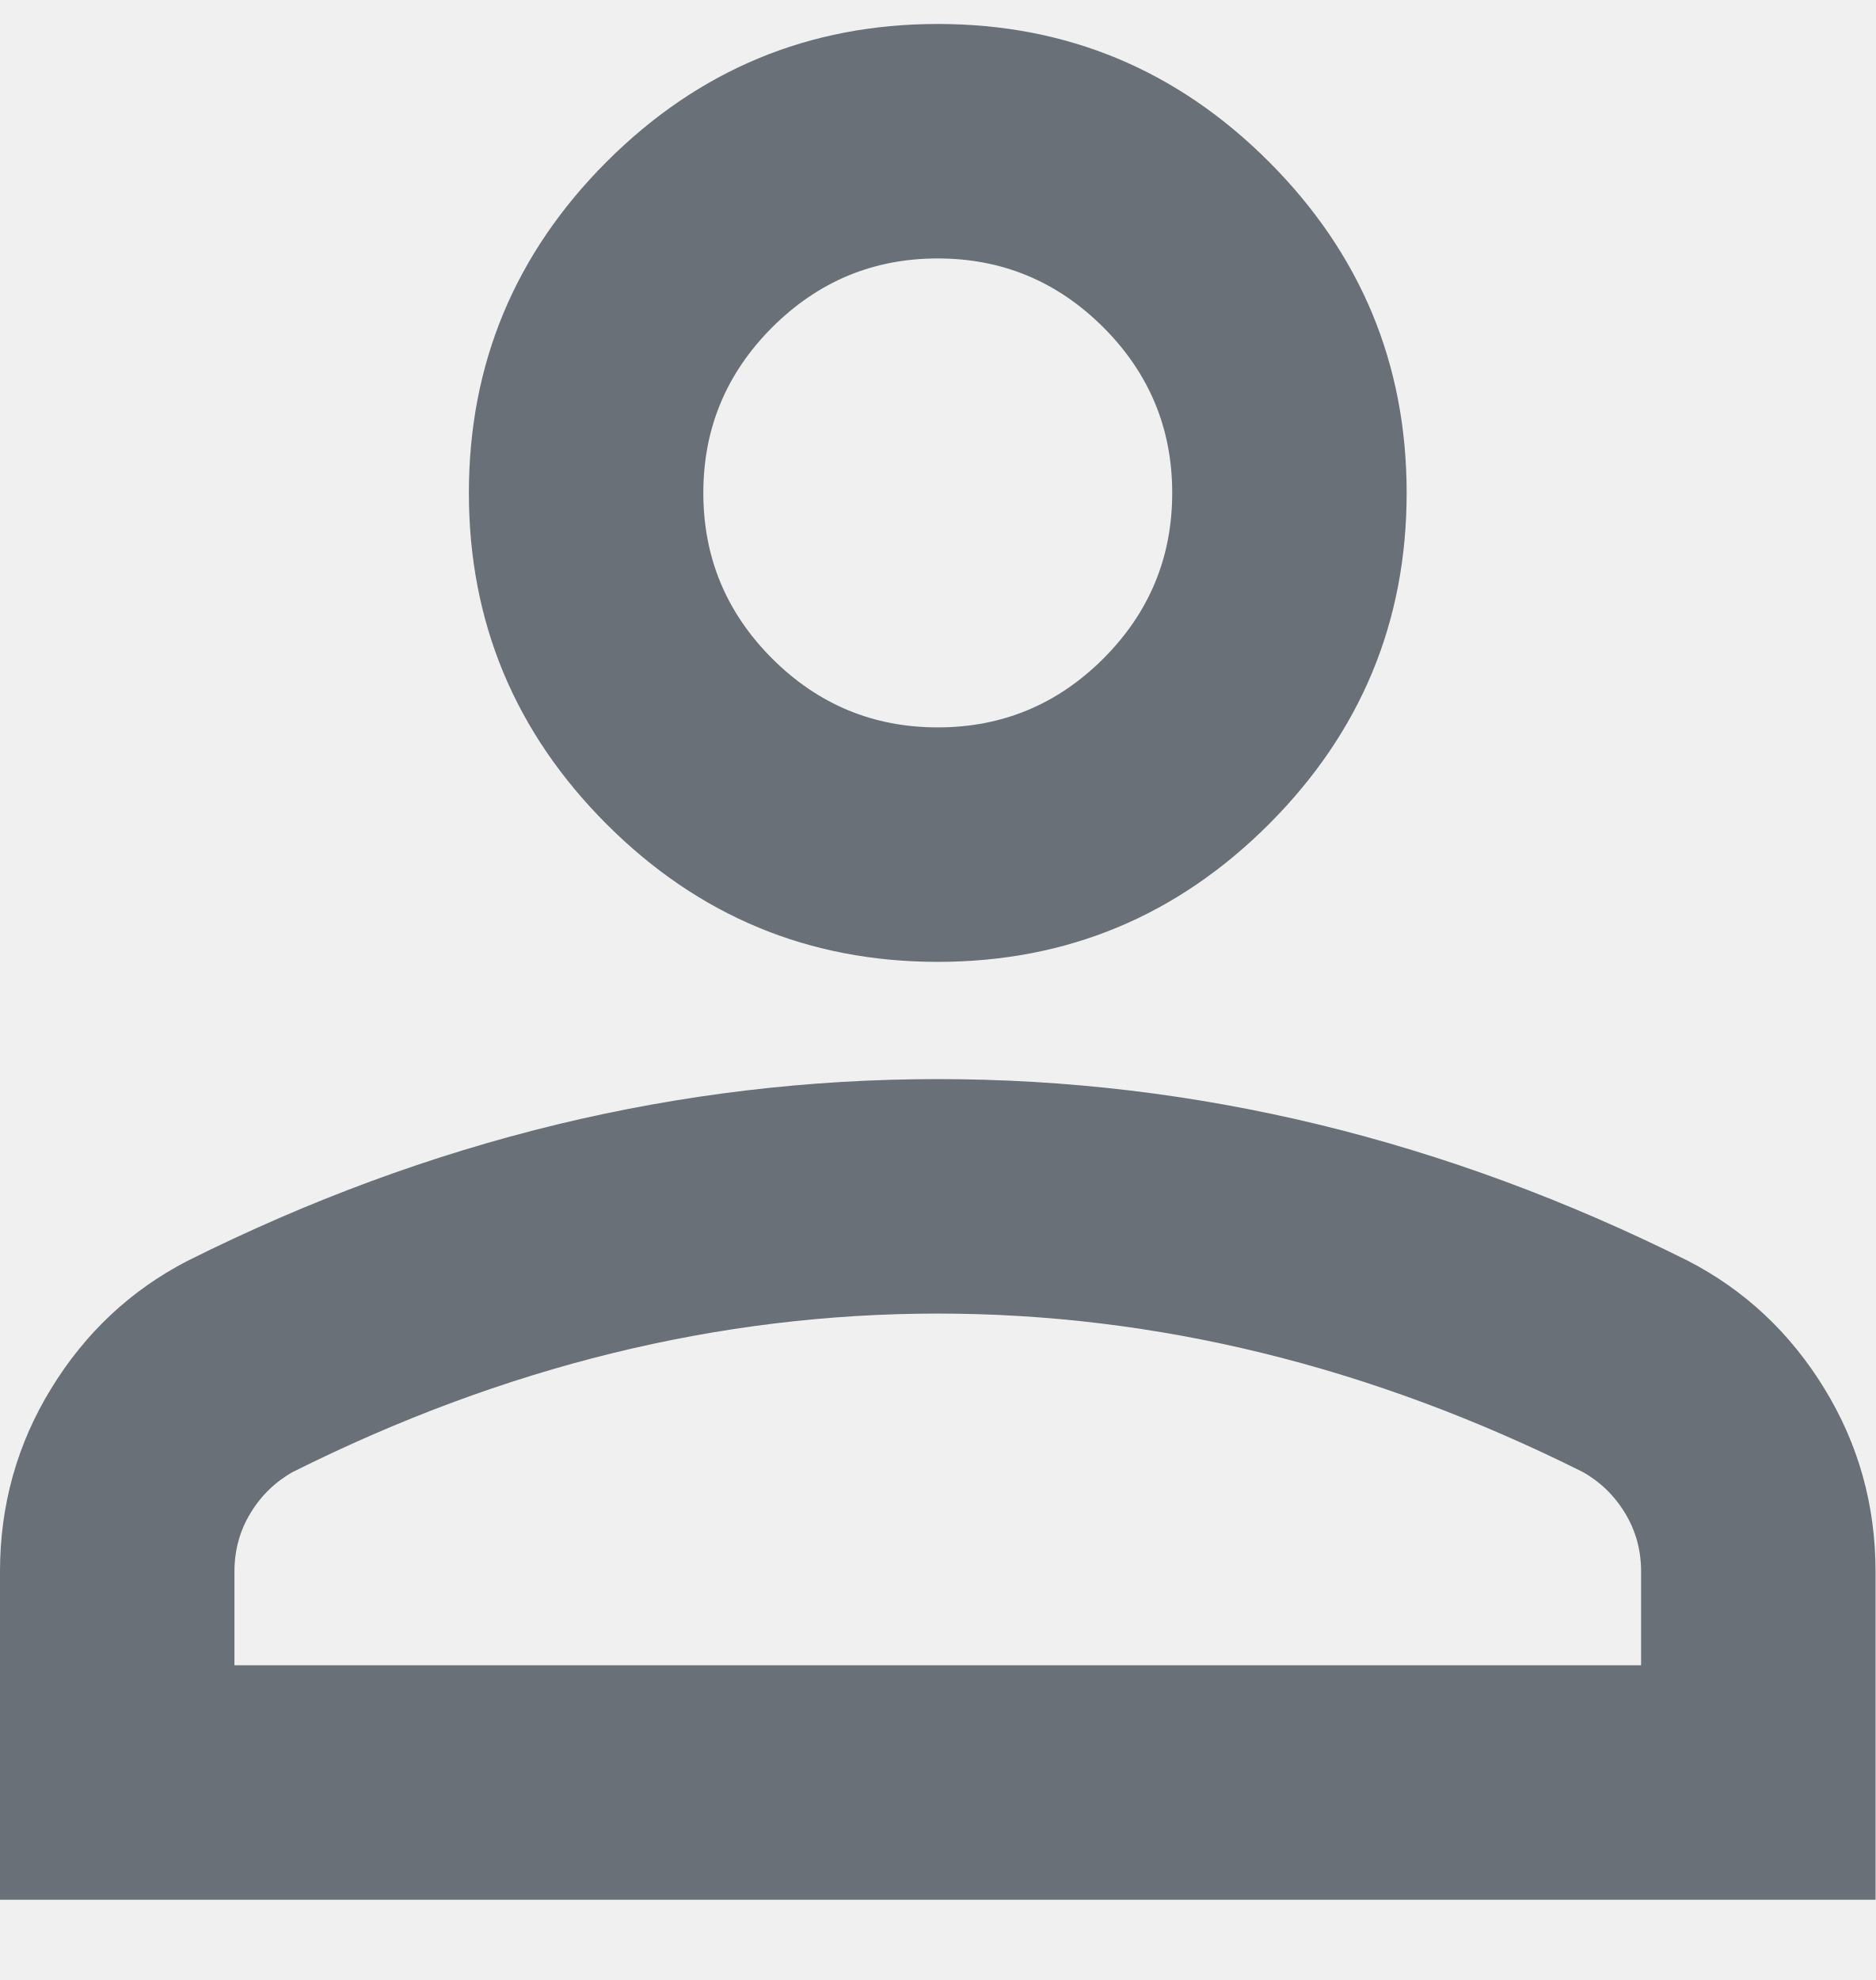
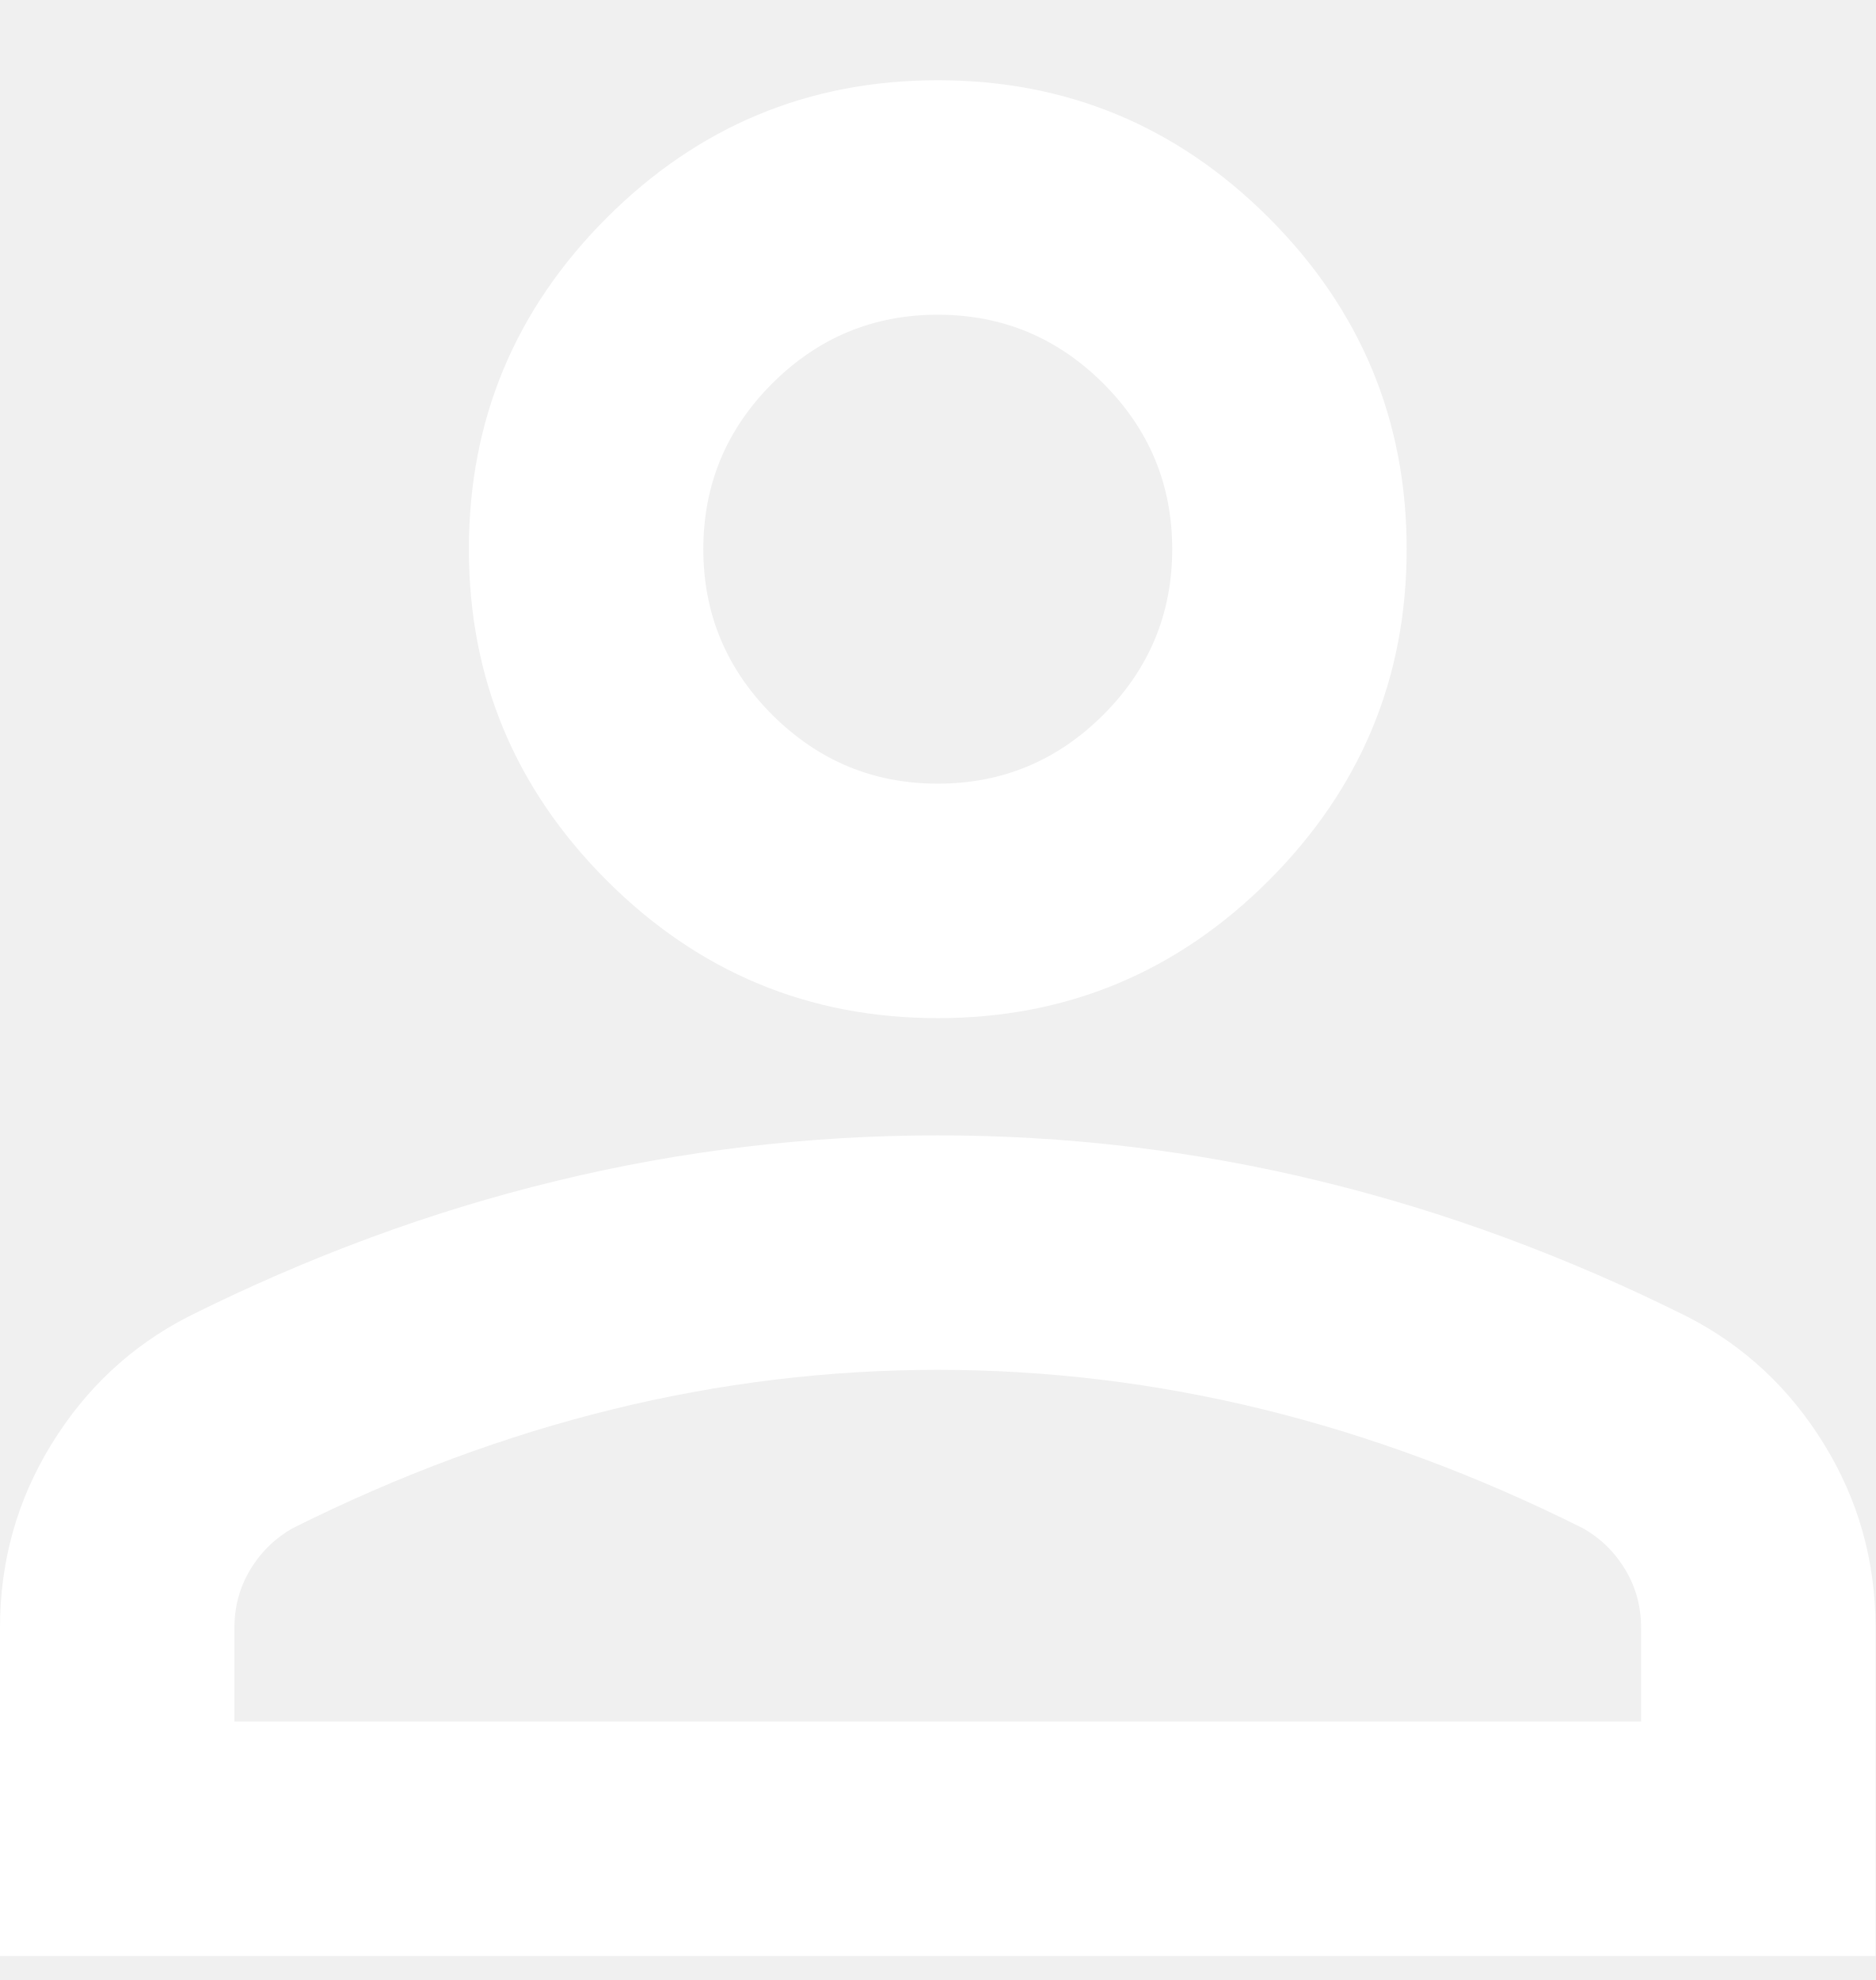
<svg xmlns="http://www.w3.org/2000/svg" width="18" height="19" viewBox="0 0 18 19" fill="none">
-   <path d="M9 9.23C7.763 9.23 6.703 8.79 5.822 7.909C4.941 7.027 4.5 5.968 4.5 4.73C4.5 3.493 4.941 2.434 5.822 1.552C6.703 0.671 7.763 0.23 9 0.23C10.238 0.23 11.297 0.671 12.178 1.552C13.059 2.434 13.5 3.493 13.5 4.73C13.5 5.968 13.059 7.027 12.178 7.909C11.297 8.79 10.238 9.23 9 9.23ZM0 18.23V15.081C0 14.443 0.164 13.857 0.492 13.323C0.82 12.788 1.256 12.38 1.8 12.099C2.962 11.518 4.144 11.082 5.344 10.791C6.544 10.501 7.763 10.355 9 10.355C10.238 10.355 11.456 10.501 12.656 10.791C13.856 11.082 15.037 11.518 16.2 12.099C16.744 12.38 17.18 12.788 17.508 13.323C17.836 13.857 18 14.443 18 15.081V18.23H0ZM2.25 15.98H15.75V15.081C15.75 14.874 15.698 14.687 15.595 14.518C15.492 14.349 15.356 14.218 15.188 14.124C14.175 13.618 13.153 13.238 12.122 12.985C11.091 12.732 10.05 12.605 9 12.605C7.95 12.605 6.909 12.732 5.878 12.985C4.847 13.238 3.825 13.618 2.812 14.124C2.644 14.218 2.508 14.349 2.405 14.518C2.302 14.687 2.25 14.874 2.25 15.081V15.98ZM9 6.98C9.619 6.98 10.148 6.76 10.589 6.32C11.03 5.879 11.25 5.349 11.25 4.73C11.25 4.112 11.03 3.582 10.589 3.141C10.148 2.701 9.619 2.48 9 2.48C8.381 2.48 7.852 2.701 7.411 3.141C6.97 3.582 6.75 4.112 6.75 4.73C6.75 5.349 6.97 5.879 7.411 6.32C7.852 6.76 8.381 6.98 9 6.98Z" fill="#697077" />
+   <path d="M9 9.77C7.763 9.77 6.703 9.329 5.822 8.448C4.941 7.566 4.5 6.507 4.5 5.27C4.5 4.032 4.941 2.973 5.822 2.091C6.703 1.21 7.763 0.77 9 0.77C10.238 0.77 11.297 1.21 12.178 2.091C13.059 2.973 13.5 4.032 13.5 5.27C13.5 6.507 13.059 7.566 12.178 8.448C11.297 9.329 10.238 9.77 9 9.77ZM0 18.77V15.62C0 14.982 0.164 14.396 0.492 13.862C0.82 13.327 1.256 12.919 1.8 12.638C2.962 12.057 4.144 11.621 5.344 11.331C6.544 11.04 7.763 10.895 9 10.895C10.238 10.895 11.456 11.04 12.656 11.331C13.856 11.621 15.037 12.057 16.2 12.638C16.744 12.919 17.18 13.327 17.508 13.862C17.836 14.396 18 14.982 18 15.62V18.77H0ZM2.25 16.52H15.75V15.62C15.75 15.413 15.698 15.226 15.595 15.057C15.492 14.888 15.356 14.757 15.188 14.663C14.175 14.157 13.153 13.777 12.122 13.524C11.091 13.271 10.05 13.145 9 13.145C7.95 13.145 6.909 13.271 5.878 13.524C4.847 13.777 3.825 14.157 2.812 14.663C2.644 14.757 2.508 14.888 2.405 15.057C2.302 15.226 2.25 15.413 2.25 15.62V16.52ZM9 7.52C9.619 7.52 10.148 7.299 10.589 6.859C11.03 6.418 11.25 5.888 11.25 5.27C11.25 4.651 11.03 4.121 10.589 3.68C10.148 3.24 9.619 3.02 9 3.02C8.381 3.02 7.852 3.24 7.411 3.68C6.97 4.121 6.75 4.651 6.75 5.27C6.75 5.888 6.97 6.418 7.411 6.859C7.852 7.299 8.381 7.52 9 7.52Z" fill="white" />
</svg>
